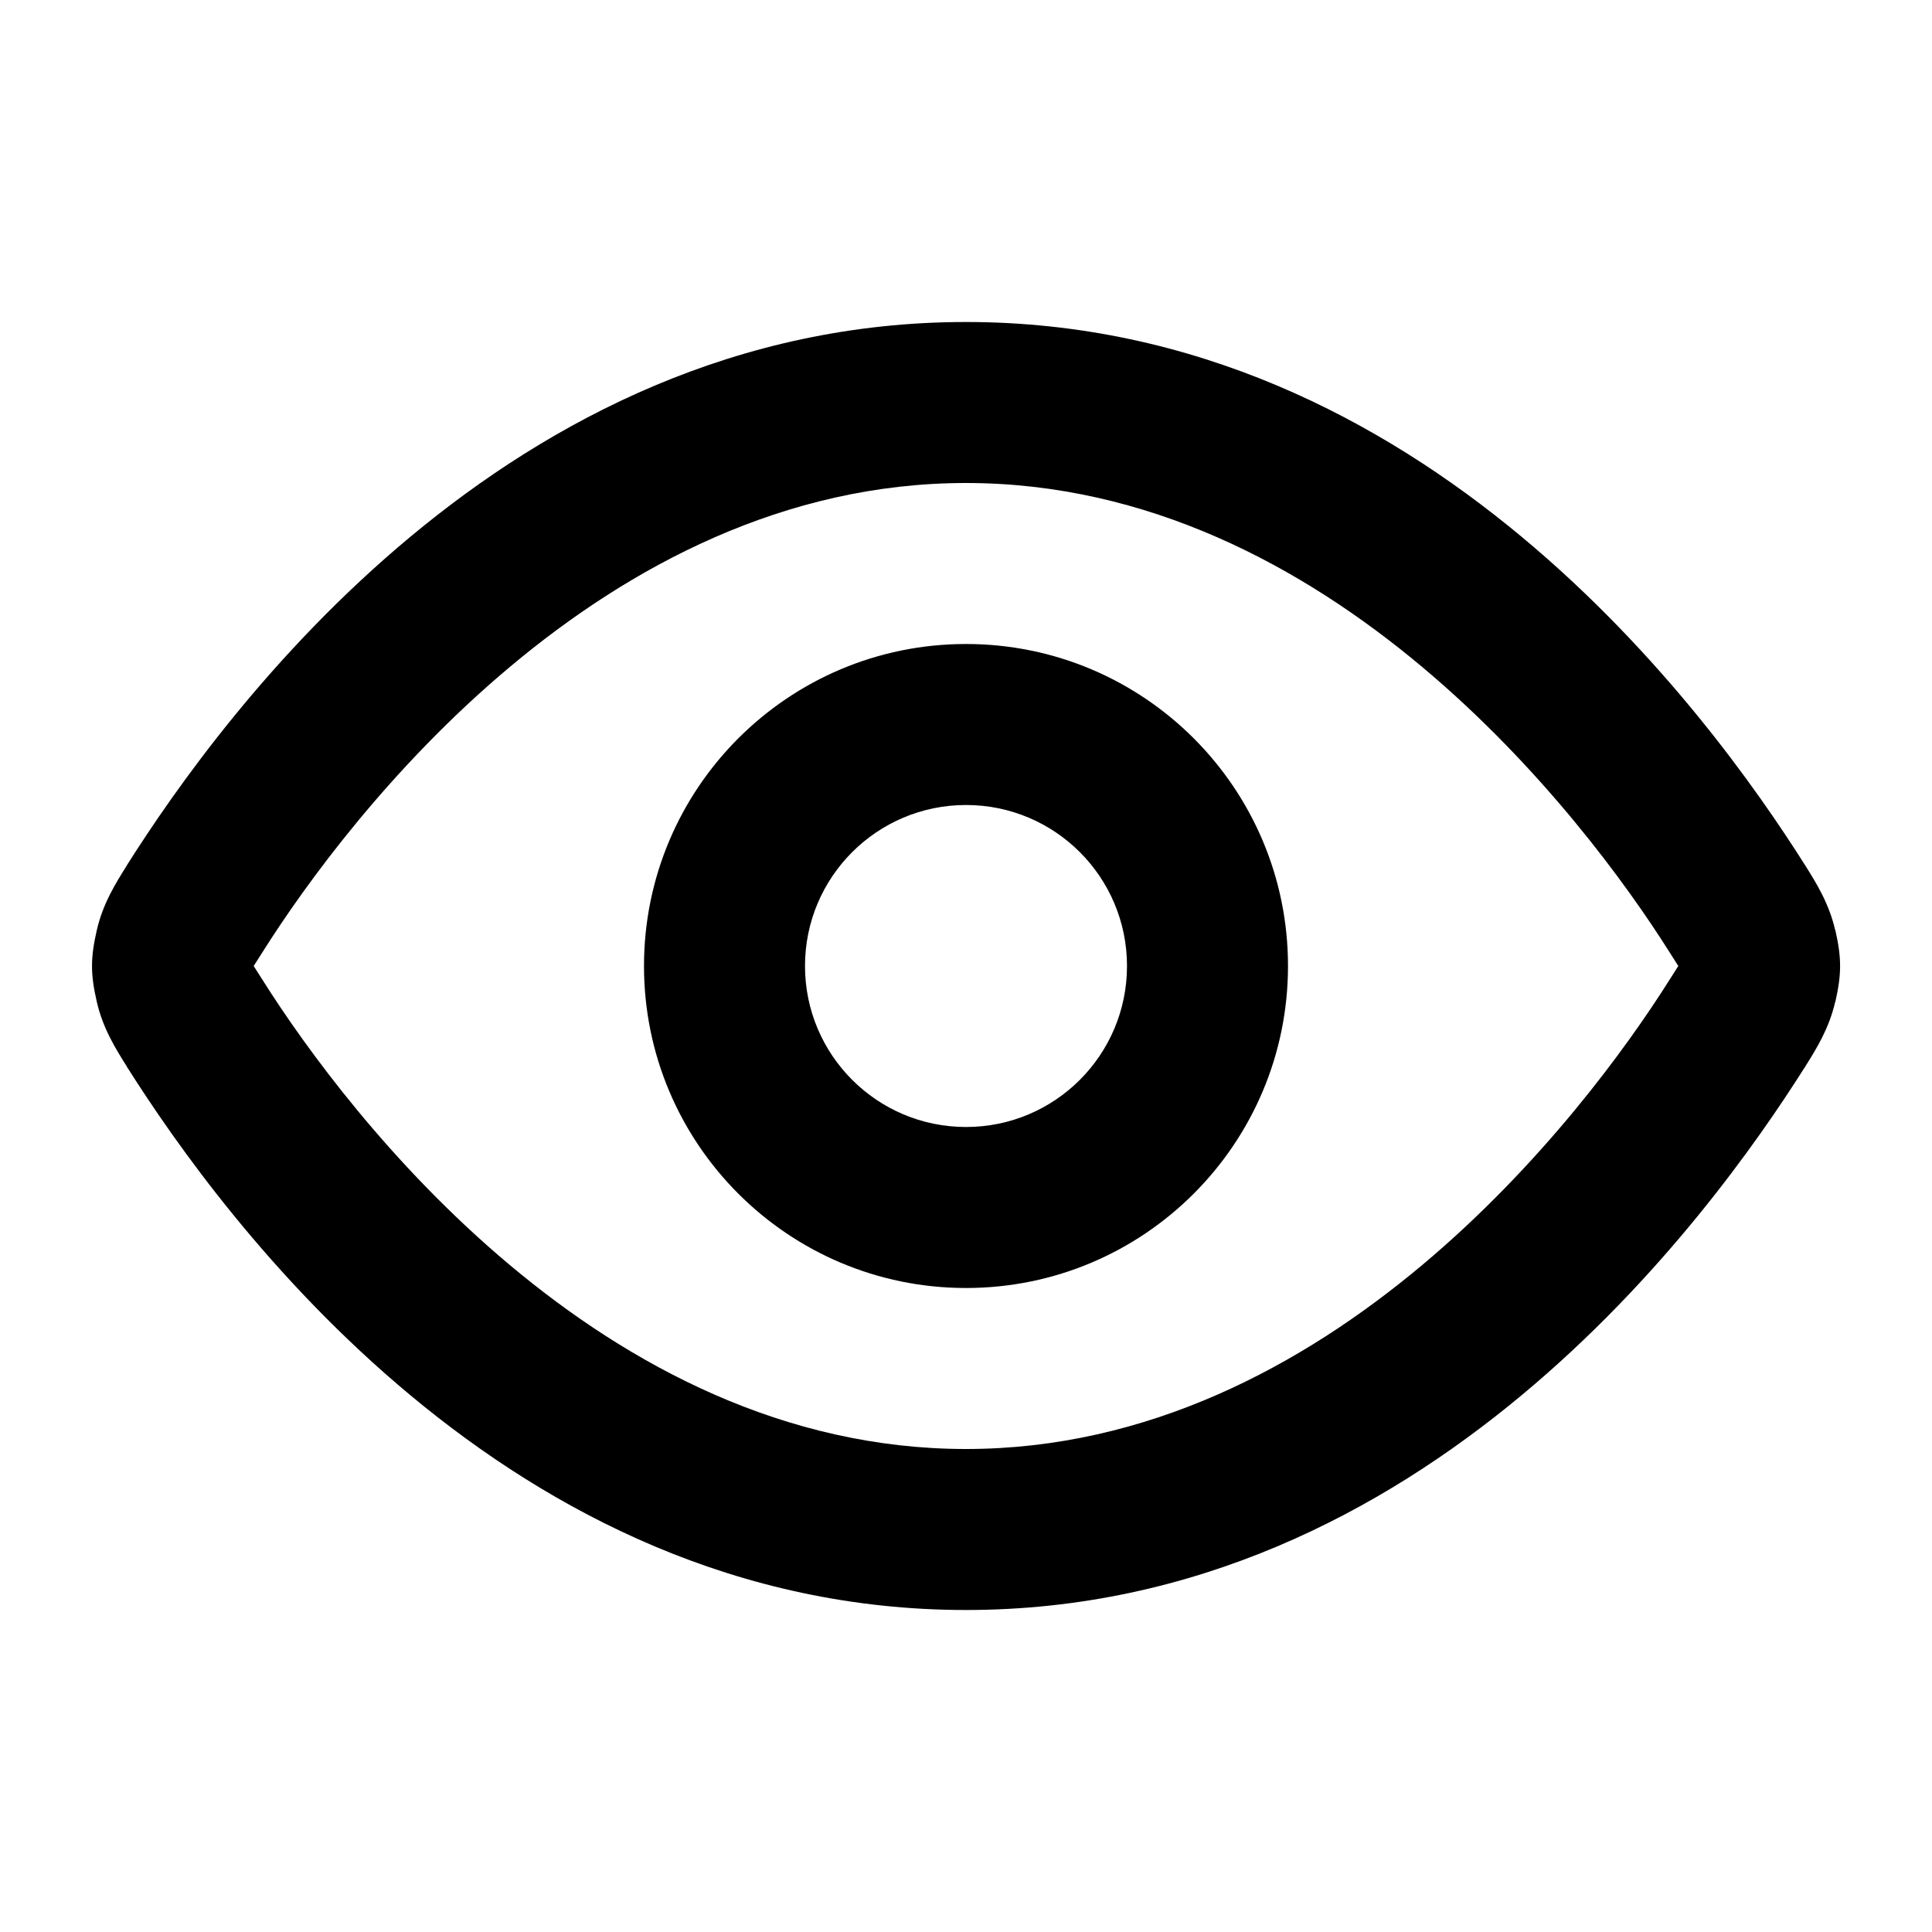
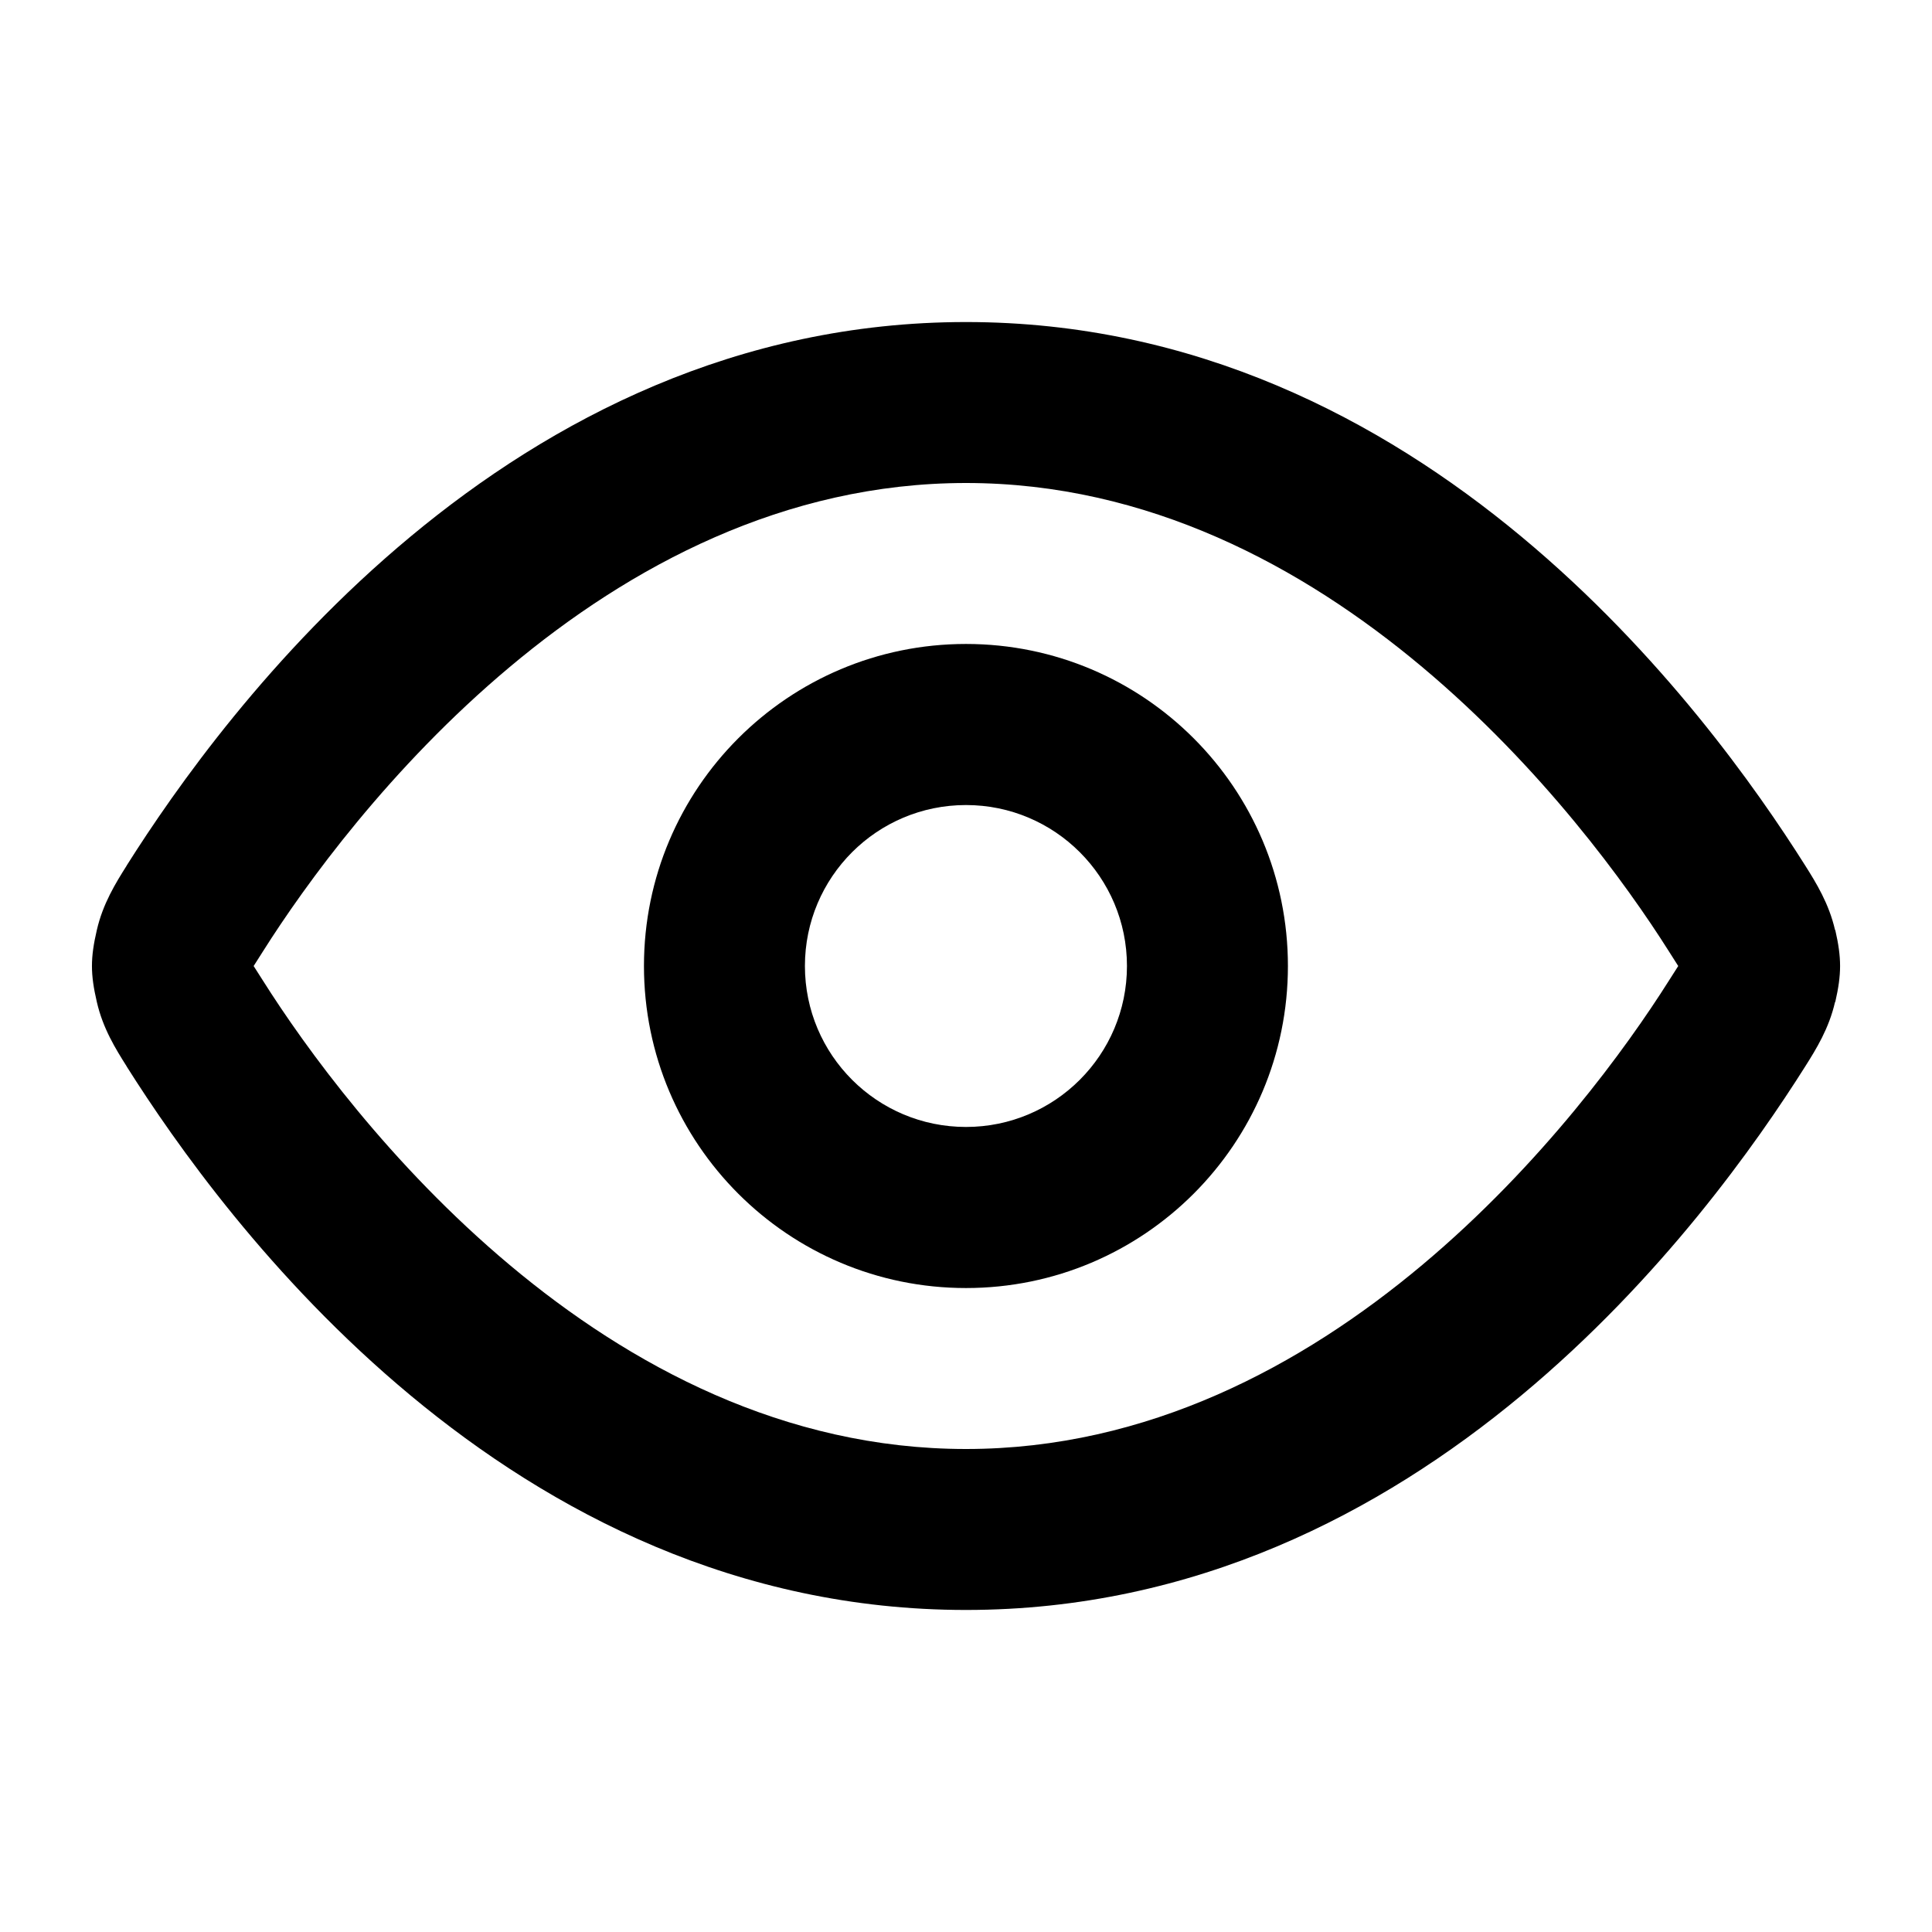
- <svg xmlns="http://www.w3.org/2000/svg" width="24" height="24" viewBox="0 0 24 24" fill="none">
-   <path d="M12 4C6.307 4 2.772 8.856 1.574 10.752V10.754C1.438 10.97 1.278 11.225 1.203 11.553C1.123 11.901 1.123 12.099 1.203 12.447C1.278 12.775 1.438 13.03 1.574 13.246V13.248C2.772 15.144 6.307 20 12 20C17.693 20 21.228 15.144 22.426 13.248C22.562 13.032 22.722 12.775 22.797 12.447H22.799C22.878 12.099 22.878 11.901 22.799 11.553H22.797C22.722 11.225 22.562 10.968 22.426 10.752C21.228 8.856 17.693 4 12 4ZM12 6C16.517 6 19.681 10.152 20.734 11.82C20.871 12.036 20.846 11.995 20.848 12C20.846 12.005 20.871 11.964 20.734 12.18C19.681 13.848 16.517 18 12 18C7.483 18 4.319 13.848 3.266 12.18C3.129 11.964 3.154 12.005 3.152 12C3.154 11.995 3.129 12.036 3.266 11.82C4.319 10.152 7.483 6 12 6Z" fill="black" />
-   <path fill-rule="evenodd" clip-rule="evenodd" d="M8 12C8 9.791 9.791 8 12 8C14.21 8 16 9.791 16 12C16 14.209 14.21 16 12 16C9.791 16 8 14.209 8 12ZM12 10C10.896 10 10 10.895 10 12C10 13.105 10.896 14 12 14C13.105 14 14 13.105 14 12C14 10.895 13.105 10 12 10Z" fill="black" />
+ <svg xmlns="http://www.w3.org/2000/svg" width="16" height="16" viewBox="0 0 16 16" fill="none">
+   <g clip-path="url(#clip0_30996_80104)">
+     <path d="M8 2.667C4.204 2.667 1.847 5.904 1.049 7.168V7.169C0.958 7.313 0.852 7.484 0.802 7.702C0.748 7.934 0.748 8.066 0.802 8.298C0.852 8.517 0.958 8.687 1.049 8.831V8.832C1.847 10.096 4.204 13.333 8 13.333C11.795 13.333 14.152 10.096 14.95 8.832C15.041 8.688 15.147 8.517 15.197 8.298H15.199C15.252 8.066 15.252 7.934 15.199 7.702H15.197C15.147 7.484 15.041 7.312 14.95 7.168C14.152 5.904 11.795 2.667 8 2.667ZM8 4C11.011 4 13.12 6.768 13.822 7.88C13.913 8.024 13.897 7.997 13.898 8C13.897 8.004 13.913 7.976 13.822 8.12C13.12 9.232 11.011 12 8 12C4.988 12 2.879 9.232 2.177 8.12C2.086 7.976 2.102 8.004 2.101 8C2.102 7.997 2.086 8.024 2.177 7.88C2.879 6.768 4.988 4 8 4Z" fill="currentColor" />
+     <path fill-rule="evenodd" clip-rule="evenodd" d="M5.333 8C5.333 6.527 6.527 5.333 8 5.333C9.473 5.333 10.666 6.527 10.666 8C10.666 9.473 9.473 10.667 8 10.667C6.527 10.667 5.333 9.473 5.333 8ZM8 6.667C7.263 6.667 6.666 7.264 6.666 8C6.666 8.736 7.263 9.333 8 9.333C8.736 9.333 9.333 8.736 9.333 8C9.333 7.264 8.736 6.667 8 6.667Z" fill="currentColor" />
+   </g>
+   <defs>
+     <clipPath id="clip0_30996_80104">
+       <rect width="16" height="16" fill="currentColor" />
+     </clipPath>
+   </defs>
</svg>
